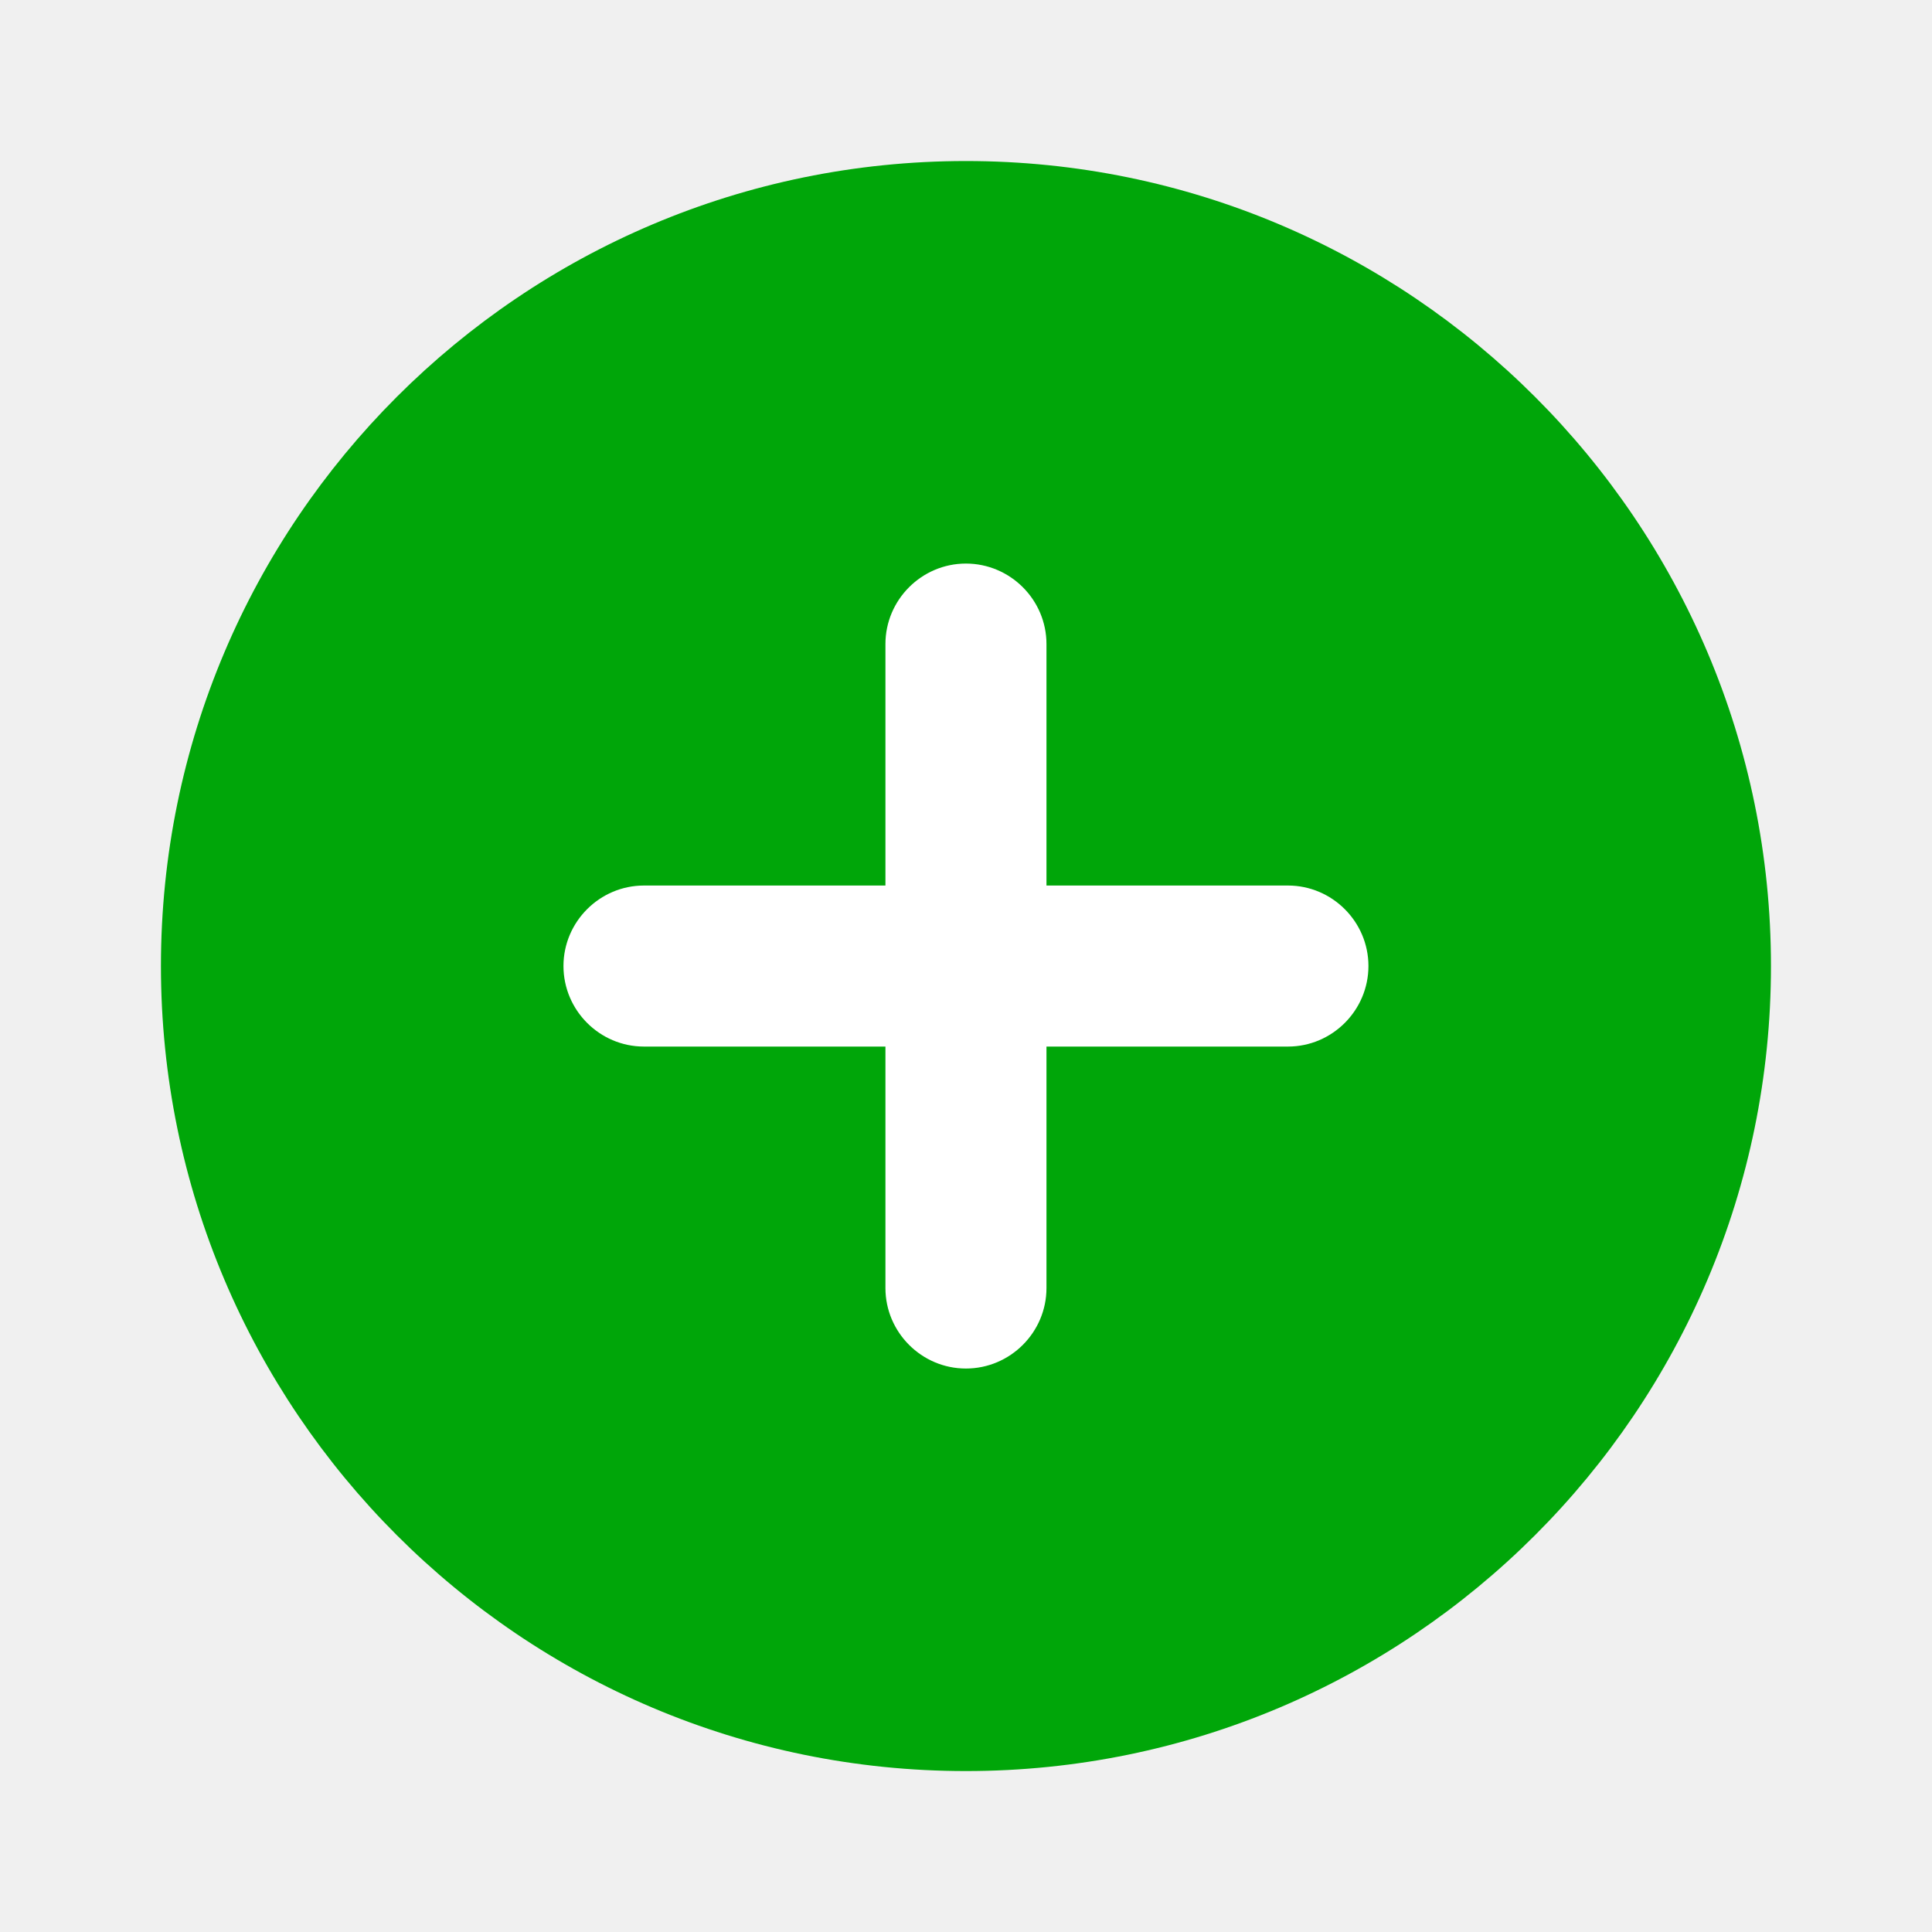
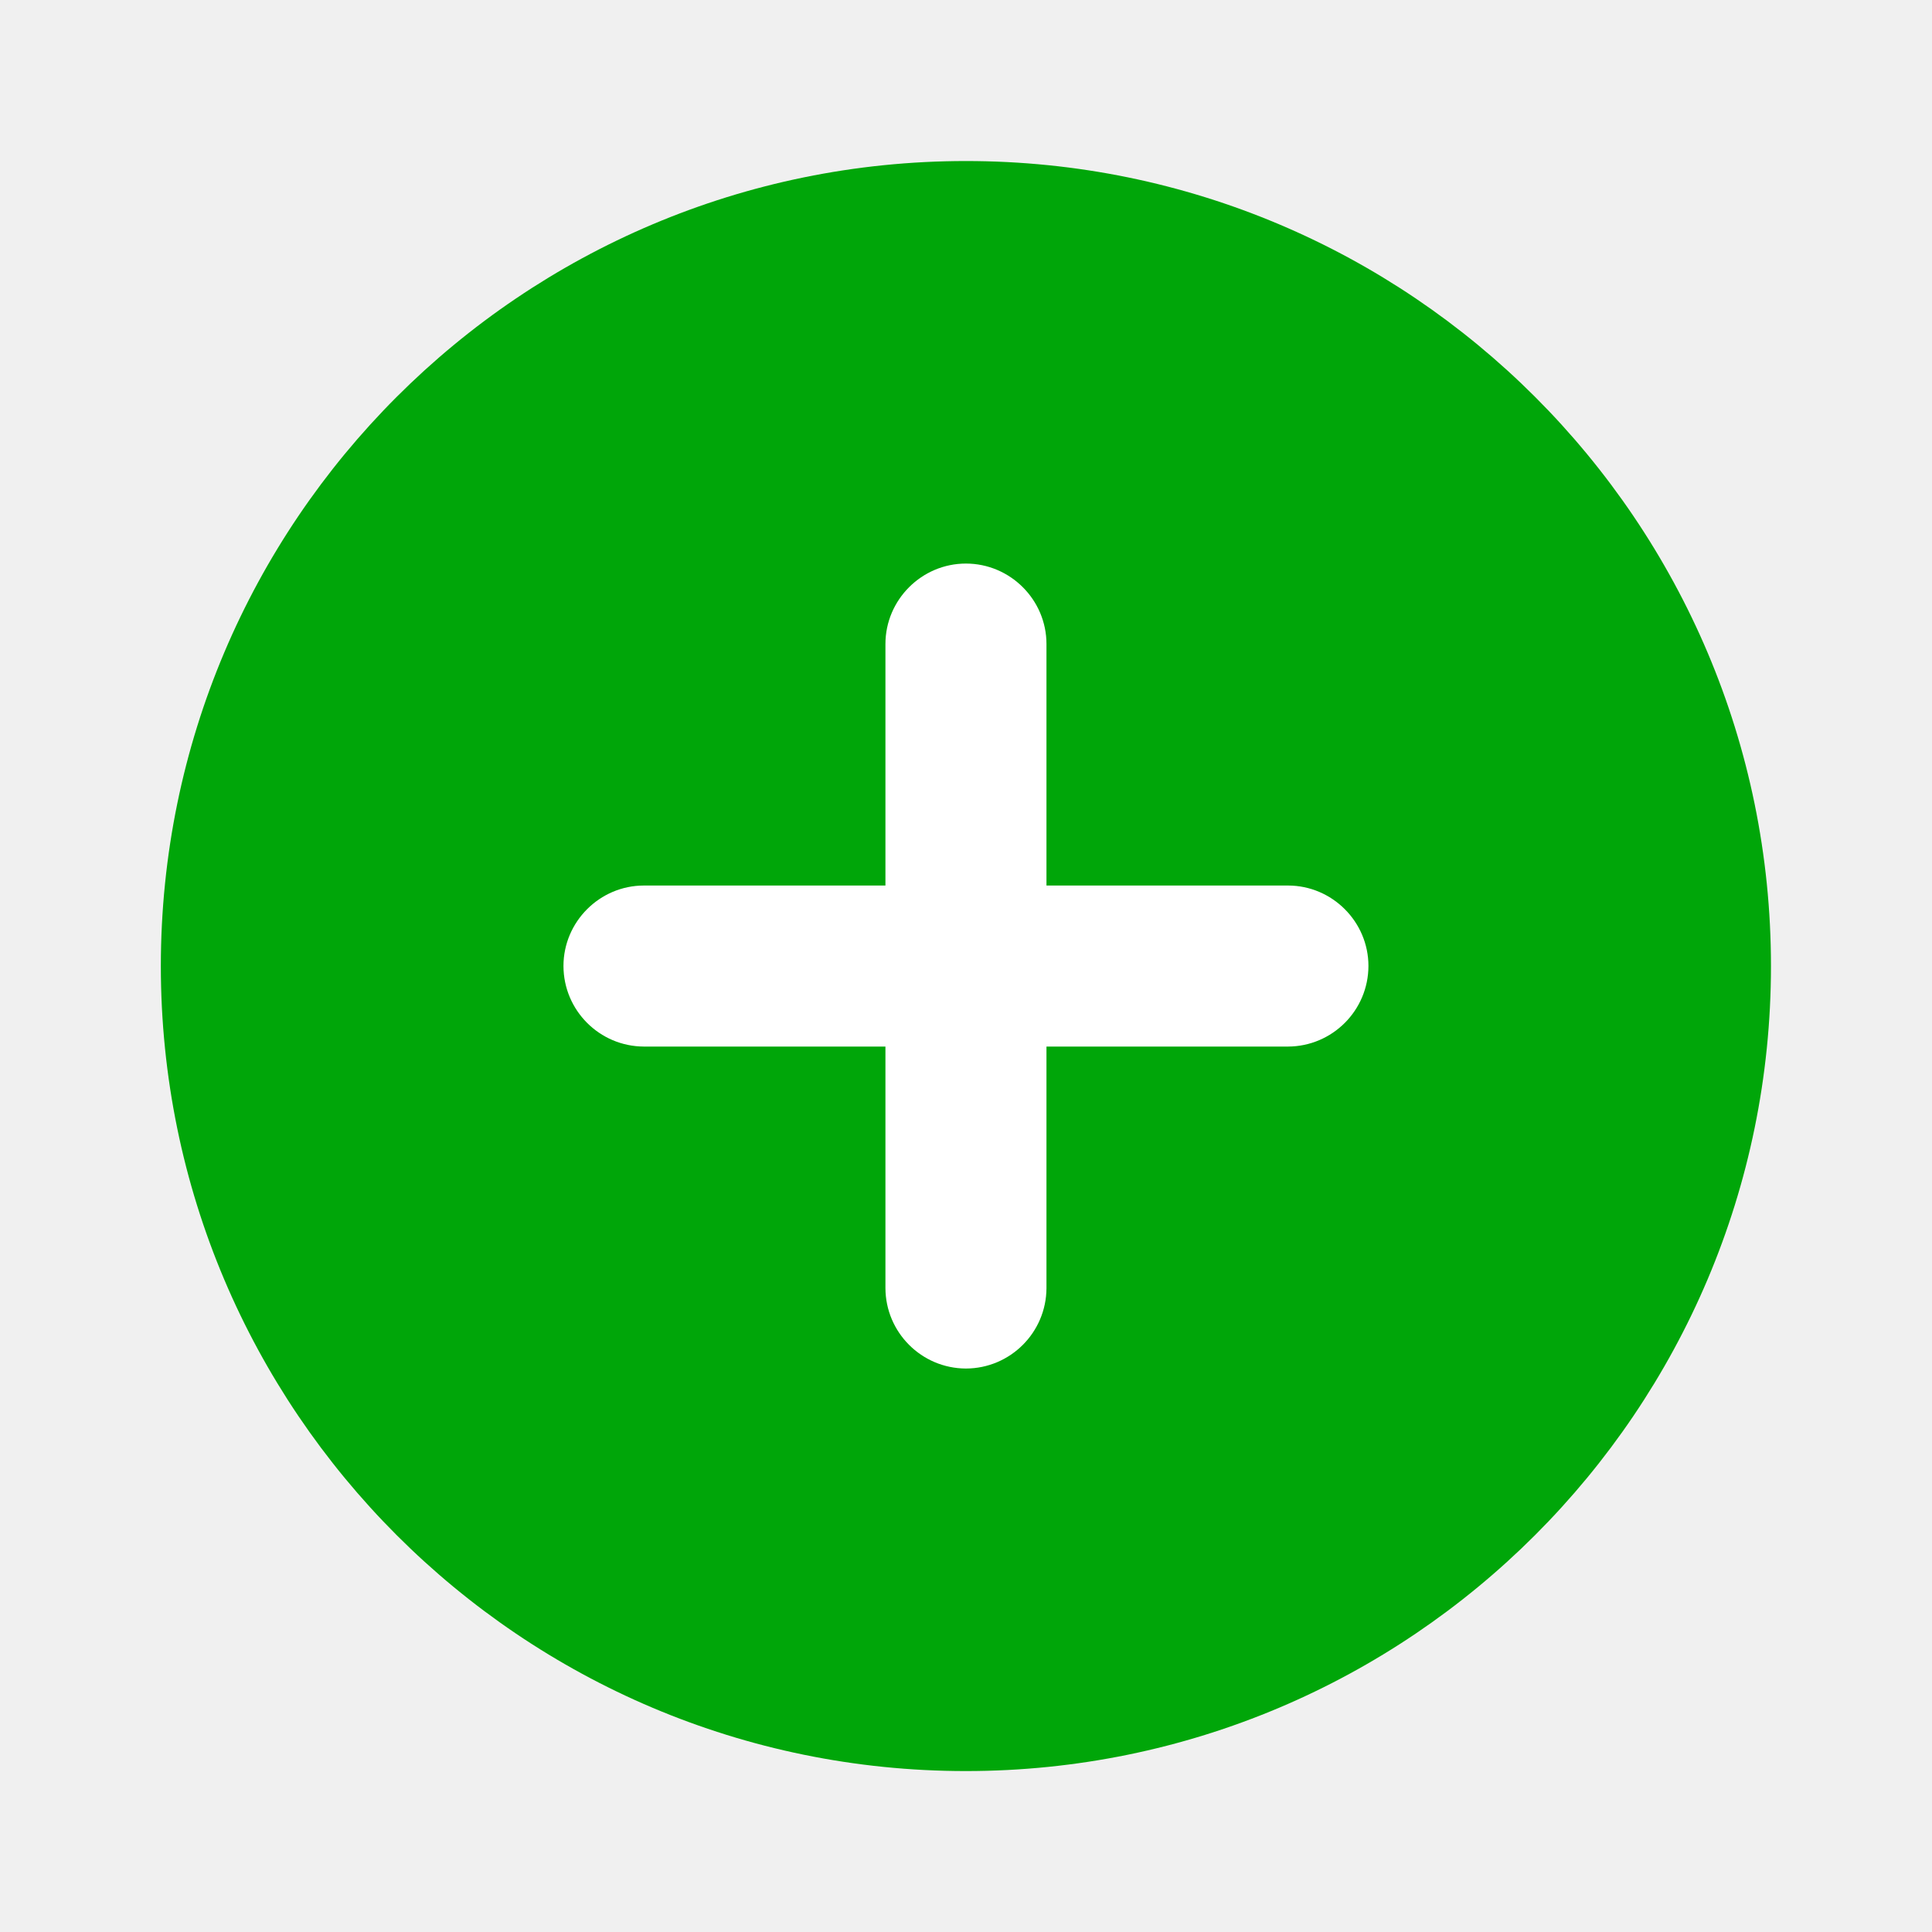
<svg xmlns="http://www.w3.org/2000/svg" width="20" height="20" viewBox="0 0 20 20" fill="none">
-   <g id="Icon/Round/add_circle" clip-path="url(#clip0_19467_82564)">
-     <circle id="Ellipse 3313" cx="10" cy="10" r="7" fill="white" />
-     <path id="Vector" d="M9.999 1.667C5.399 1.667 1.666 5.4 1.666 10C1.666 14.6 5.399 18.334 9.999 18.334C14.599 18.334 18.333 14.6 18.333 10C18.333 5.4 14.599 1.667 9.999 1.667ZM13.333 10.834H10.833V13.334C10.833 13.792 10.458 14.167 9.999 14.167C9.541 14.167 9.166 13.792 9.166 13.334V10.834H6.666C6.208 10.834 5.833 10.459 5.833 10C5.833 9.542 6.208 9.167 6.666 9.167H9.166V6.667C9.166 6.209 9.541 5.834 9.999 5.834C10.458 5.834 10.833 6.209 10.833 6.667V9.167H13.333C13.791 9.167 14.166 9.542 14.166 10C14.166 10.459 13.791 10.834 13.333 10.834Z" fill="#00A609" />
+   <g clip-path="url(#a)">
+     <circle cx="10" cy="10" r="7" fill="#fff" />
+     <path d="M10 1.667A8.336 8.336 0 0 0 1.665 10c0 4.6 3.733 8.334 8.333 8.334S18.333 14.6 18.333 10s-3.734-8.333-8.334-8.333zm3.333 9.167h-2.5v2.5a.836.836 0 0 1-.834.833.836.836 0 0 1-.833-.833v-2.5h-2.5A.836.836 0 0 1 5.833 10c0-.458.375-.833.833-.833h2.5v-2.5c0-.458.375-.833.833-.833.459 0 .834.375.834.833v2.5h2.5c.458 0 .833.375.833.833a.836.836 0 0 1-.833.834z" fill="#00A609" />
  </g>
  <defs>
-     <clipPath id="clip0_19467_82564">
-       <rect width="20" height="20" fill="white" />
+     <clipPath id="a">
+       <path fill="#fff" d="M0 0h20v20H0z" />
    </clipPath>
  </defs>
</svg>
